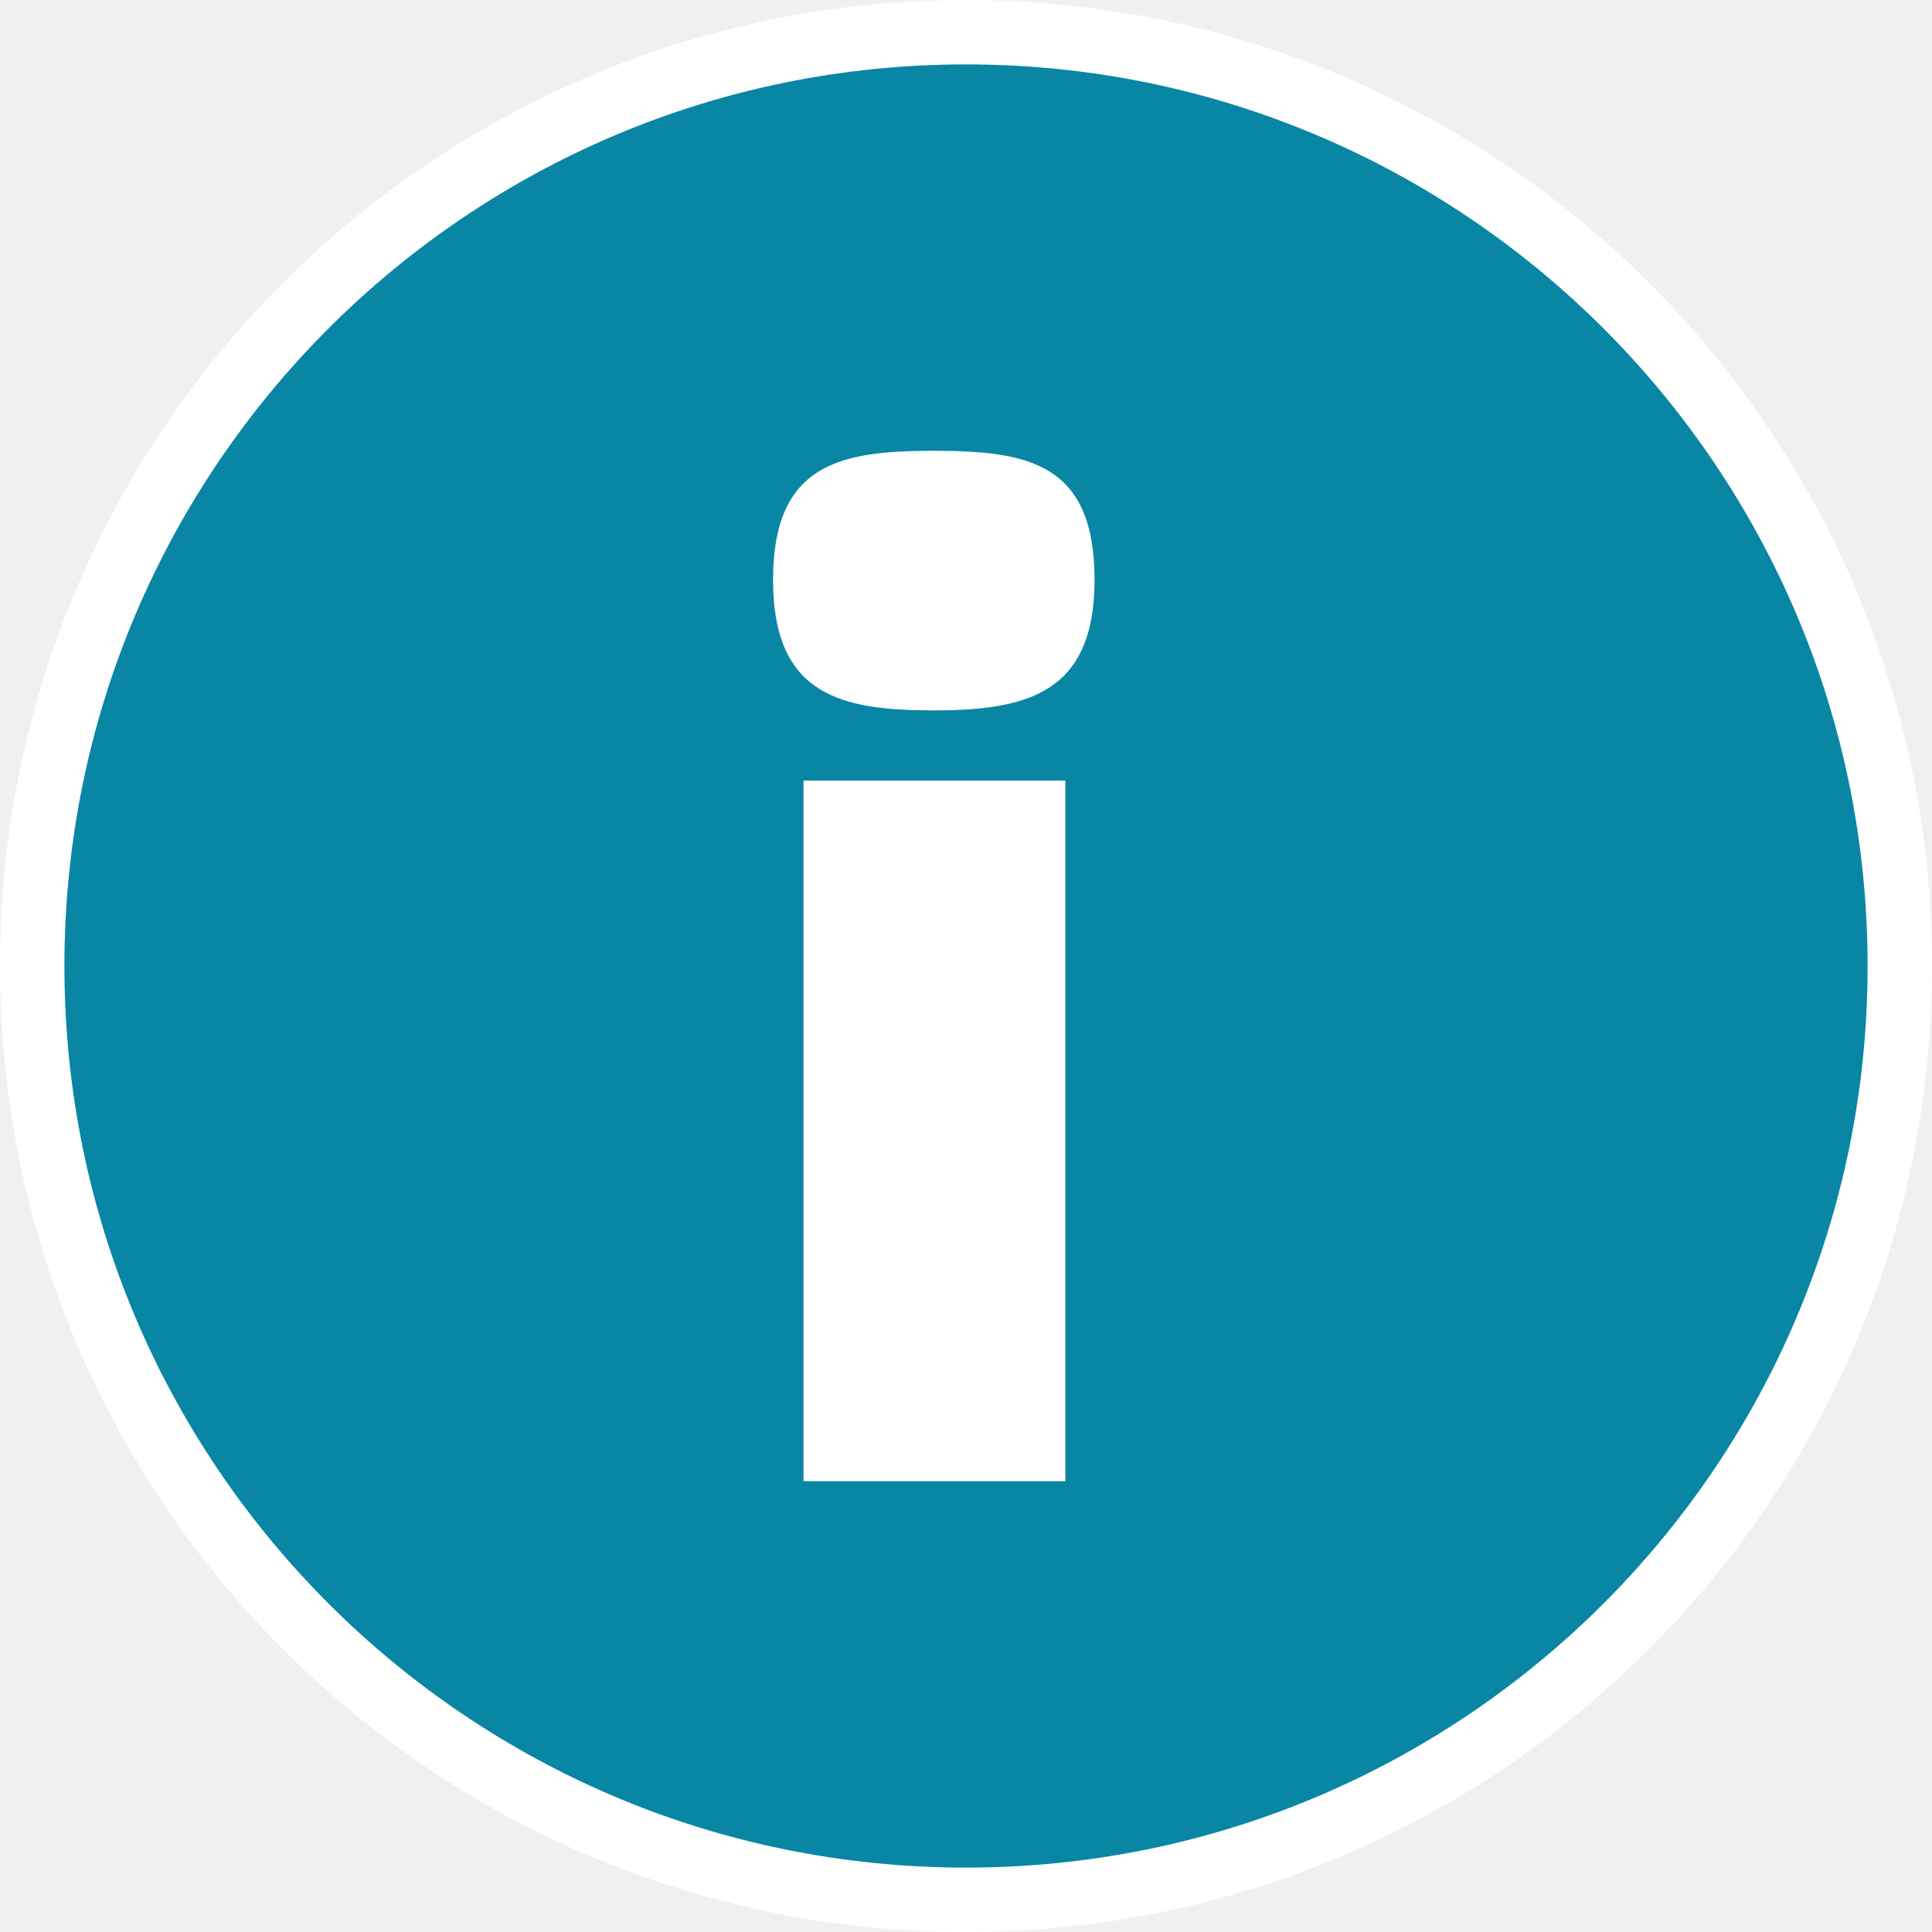
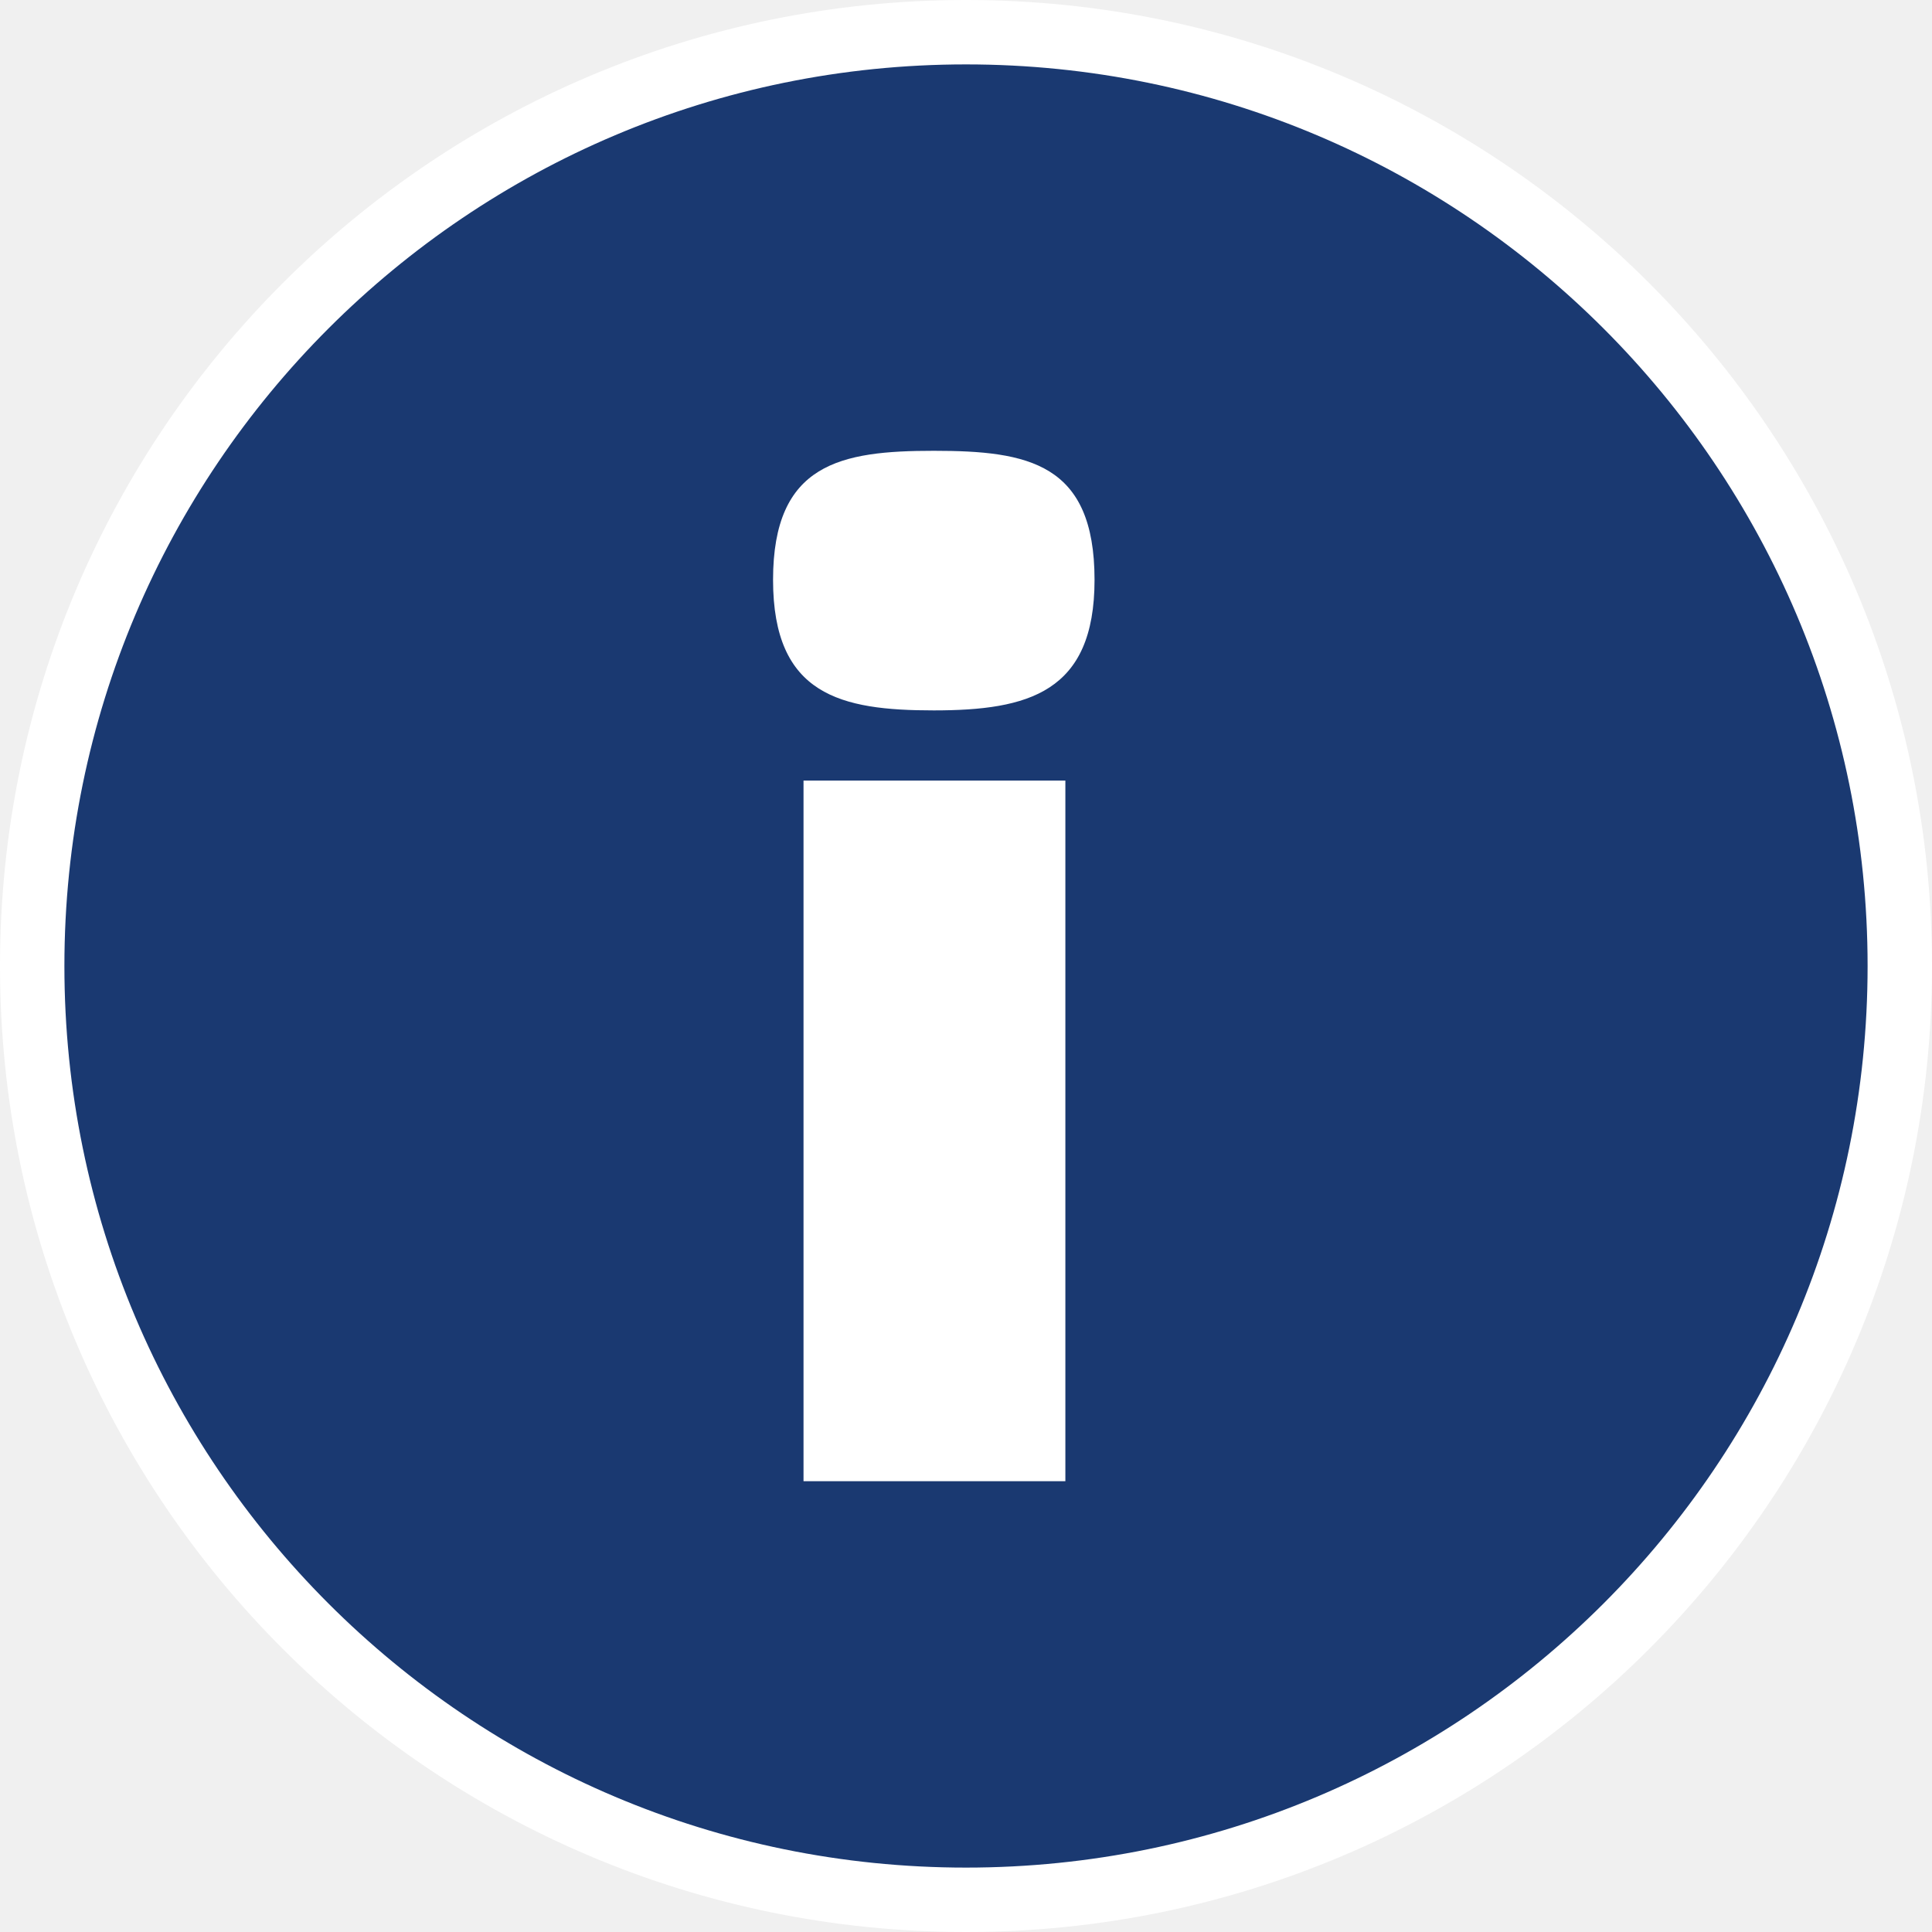
<svg xmlns="http://www.w3.org/2000/svg" width="30px" height="30px" version="1.1" id="svg8">
  <defs id="defs2" />
-   <circle style="color:#000000;clip-rule:nonzero;display:inline;overflow:visible;visibility:visible;opacity:1;isolation:auto;mix-blend-mode:normal;color-interpolation:sRGB;color-interpolation-filters:linearRGB;solid-color:#000000;solid-opacity:1;vector-effect:none;fill:#0a86a5;fill-opacity:1;fill-rule:evenodd;stroke:#ffffff;stroke-width:1;stroke-linecap:butt;stroke-linejoin:miter;stroke-miterlimit:4;stroke-dasharray:none;stroke-dashoffset:0;stroke-opacity:1;marker:none;color-rendering:auto;image-rendering:auto;shape-rendering:auto;text-rendering:auto;enable-background:accumulate" id="path815" cx="15" cy="15" r="14.5" />
+   <circle style="color:#000000;clip-rule:nonzero;display:inline;overflow:visible;visibility:visible;opacity:1;isolation:auto;mix-blend-mode:normal;color-interpolation:sRGB;color-interpolation-filters:linearRGB;solid-color:#000000;solid-opacity:1;vector-effect:none;fill:#1a3971;fill-opacity:1;fill-rule:evenodd;stroke:#ffffff;stroke-width:1;stroke-linecap:butt;stroke-linejoin:miter;stroke-miterlimit:4;stroke-dasharray:none;stroke-dashoffset:0;stroke-opacity:1;marker:none;color-rendering:auto;image-rendering:auto;shape-rendering:auto;text-rendering:auto;enable-background:accumulate" id="path815" cx="15" cy="15" r="14.5" />
  <g transform="translate(12,7)">
    <g id="surface1">
      <path style=" stroke:none;fill-rule:nonzero;fill:#FFFFFF;fill-opacity:1;" d="M 2.5 4.031 C 1.059 4.031 0.004 3.797 0.004 2.004 C 0.004 0.191 1.059 0 2.5 0 C 3.965 0 4.996 0.191 4.996 2.004 C 4.996 3.754 3.965 4.031 2.5 4.031 Z M 0.477 16 L 0.477 5.121 L 4.543 5.121 L 4.543 16 Z M 0.477 16 " />
    </g>
  </g>
</svg>
